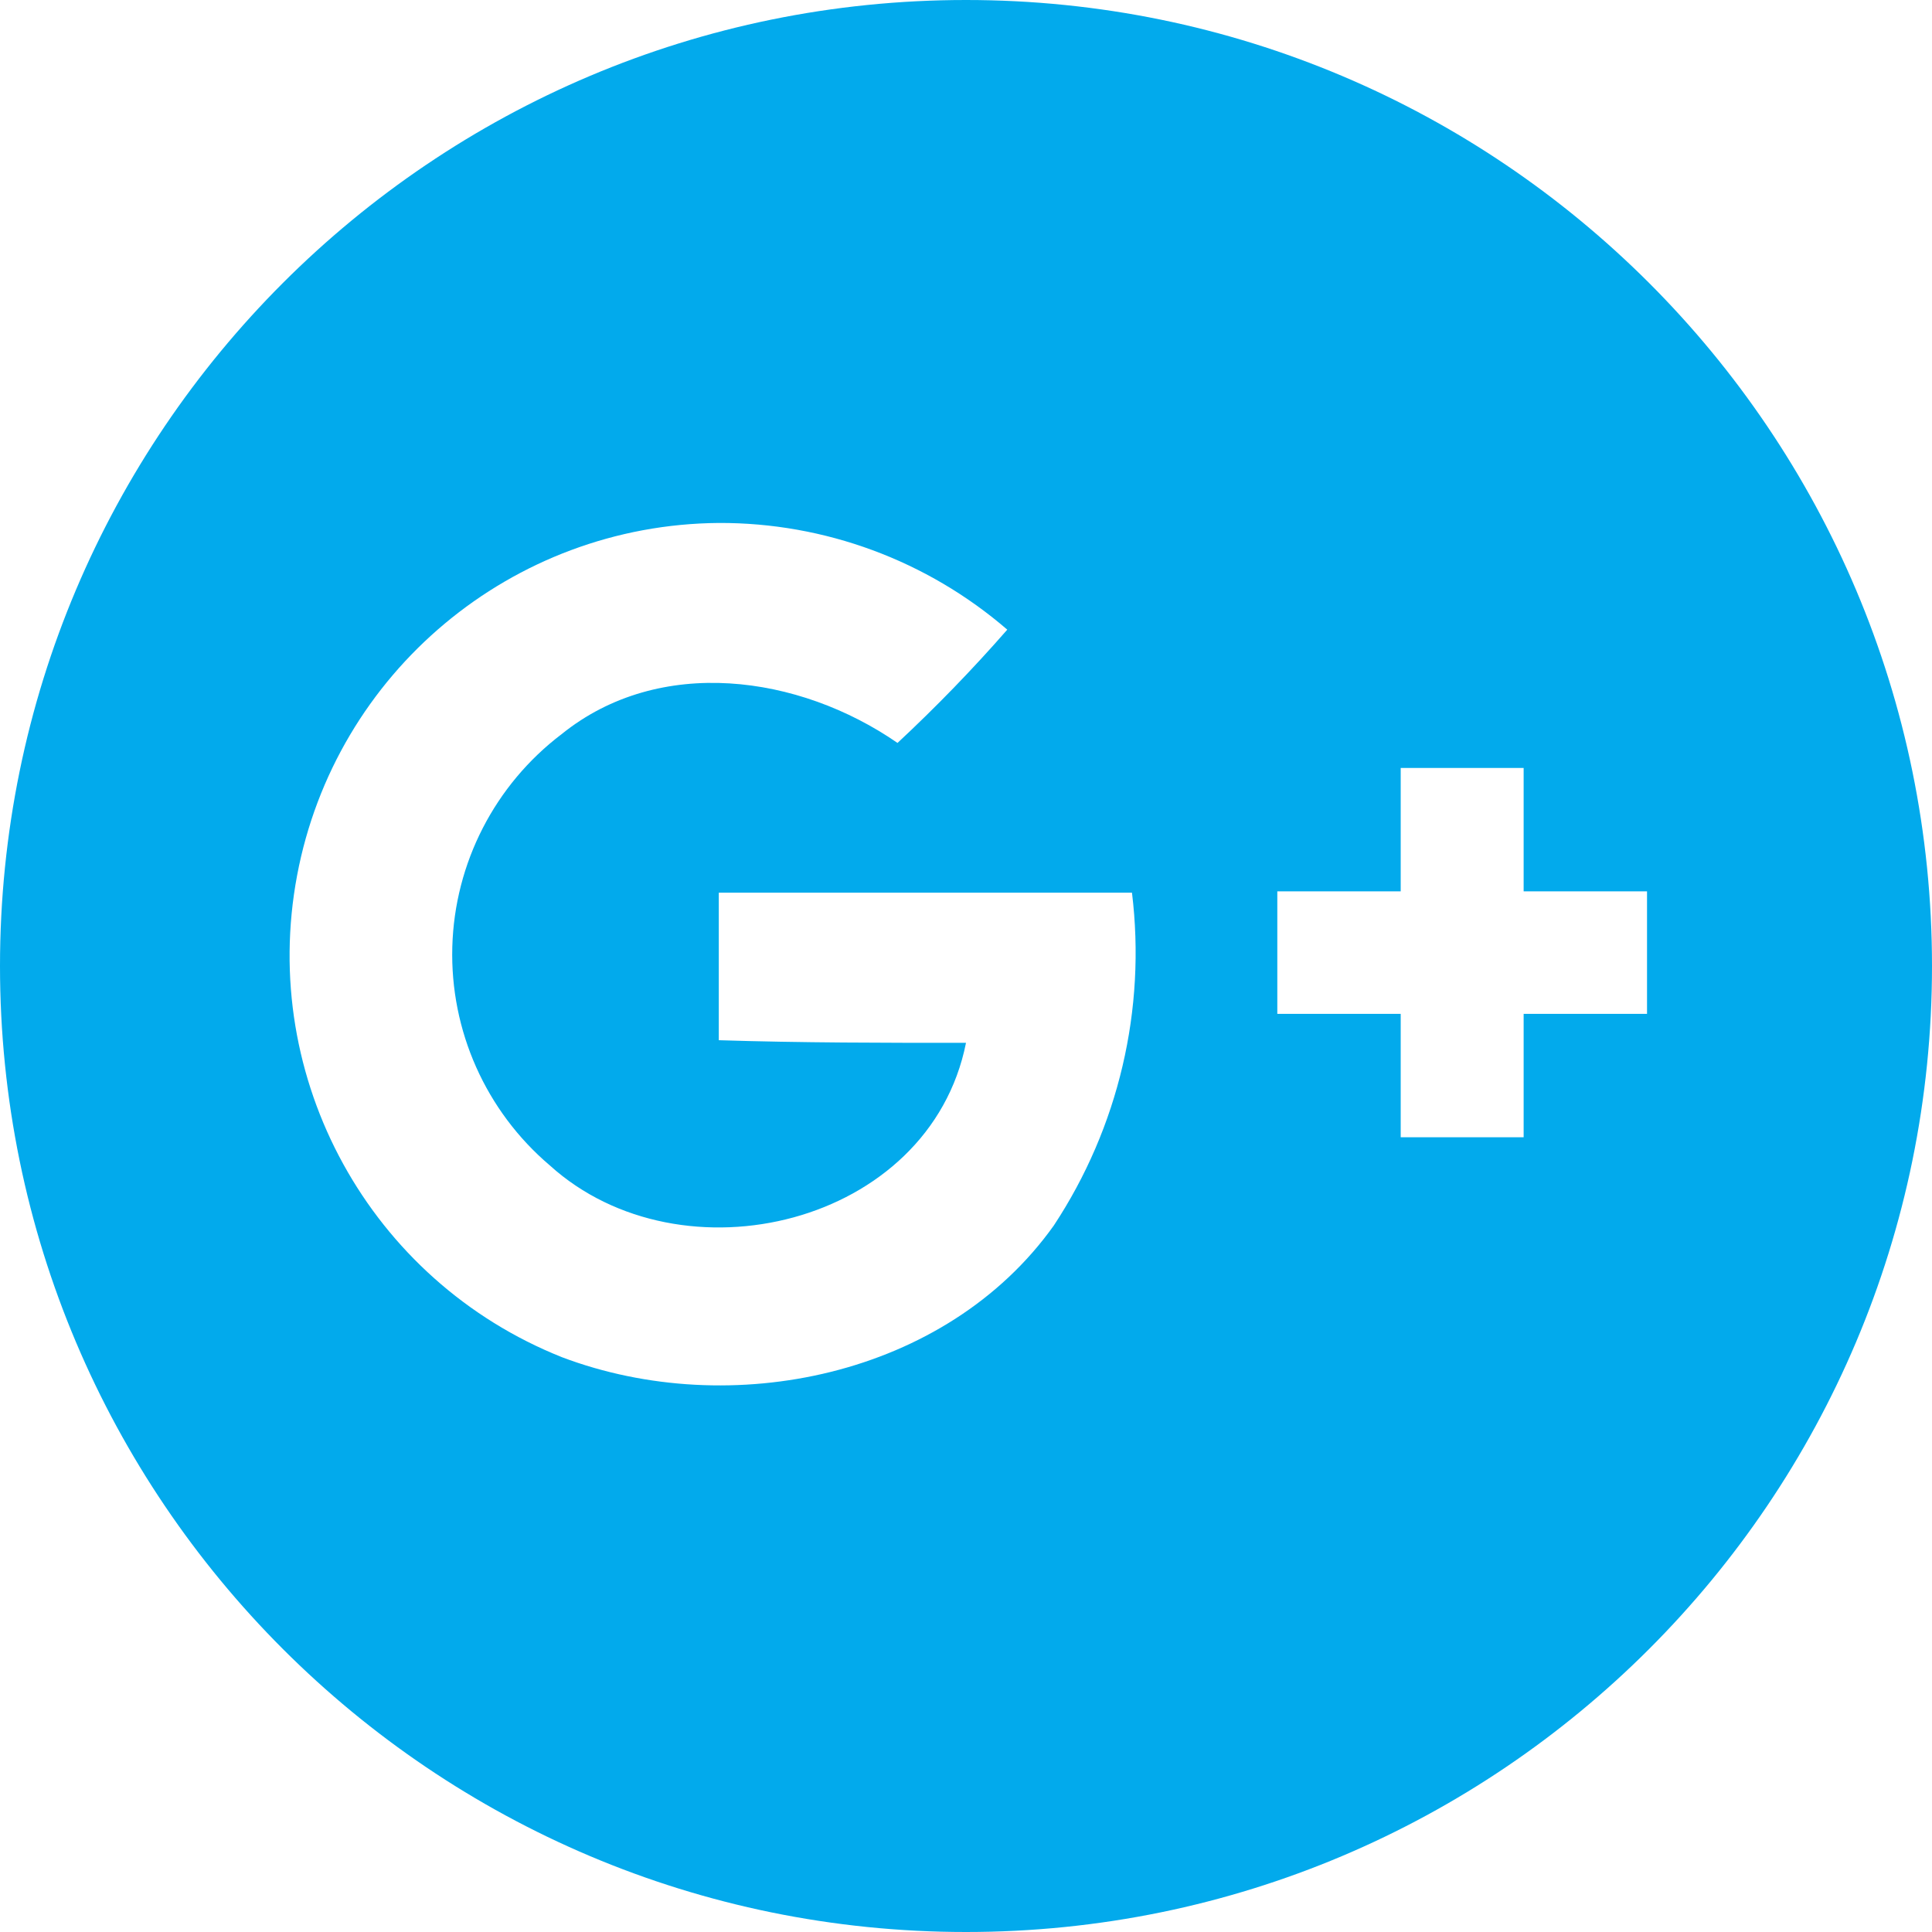
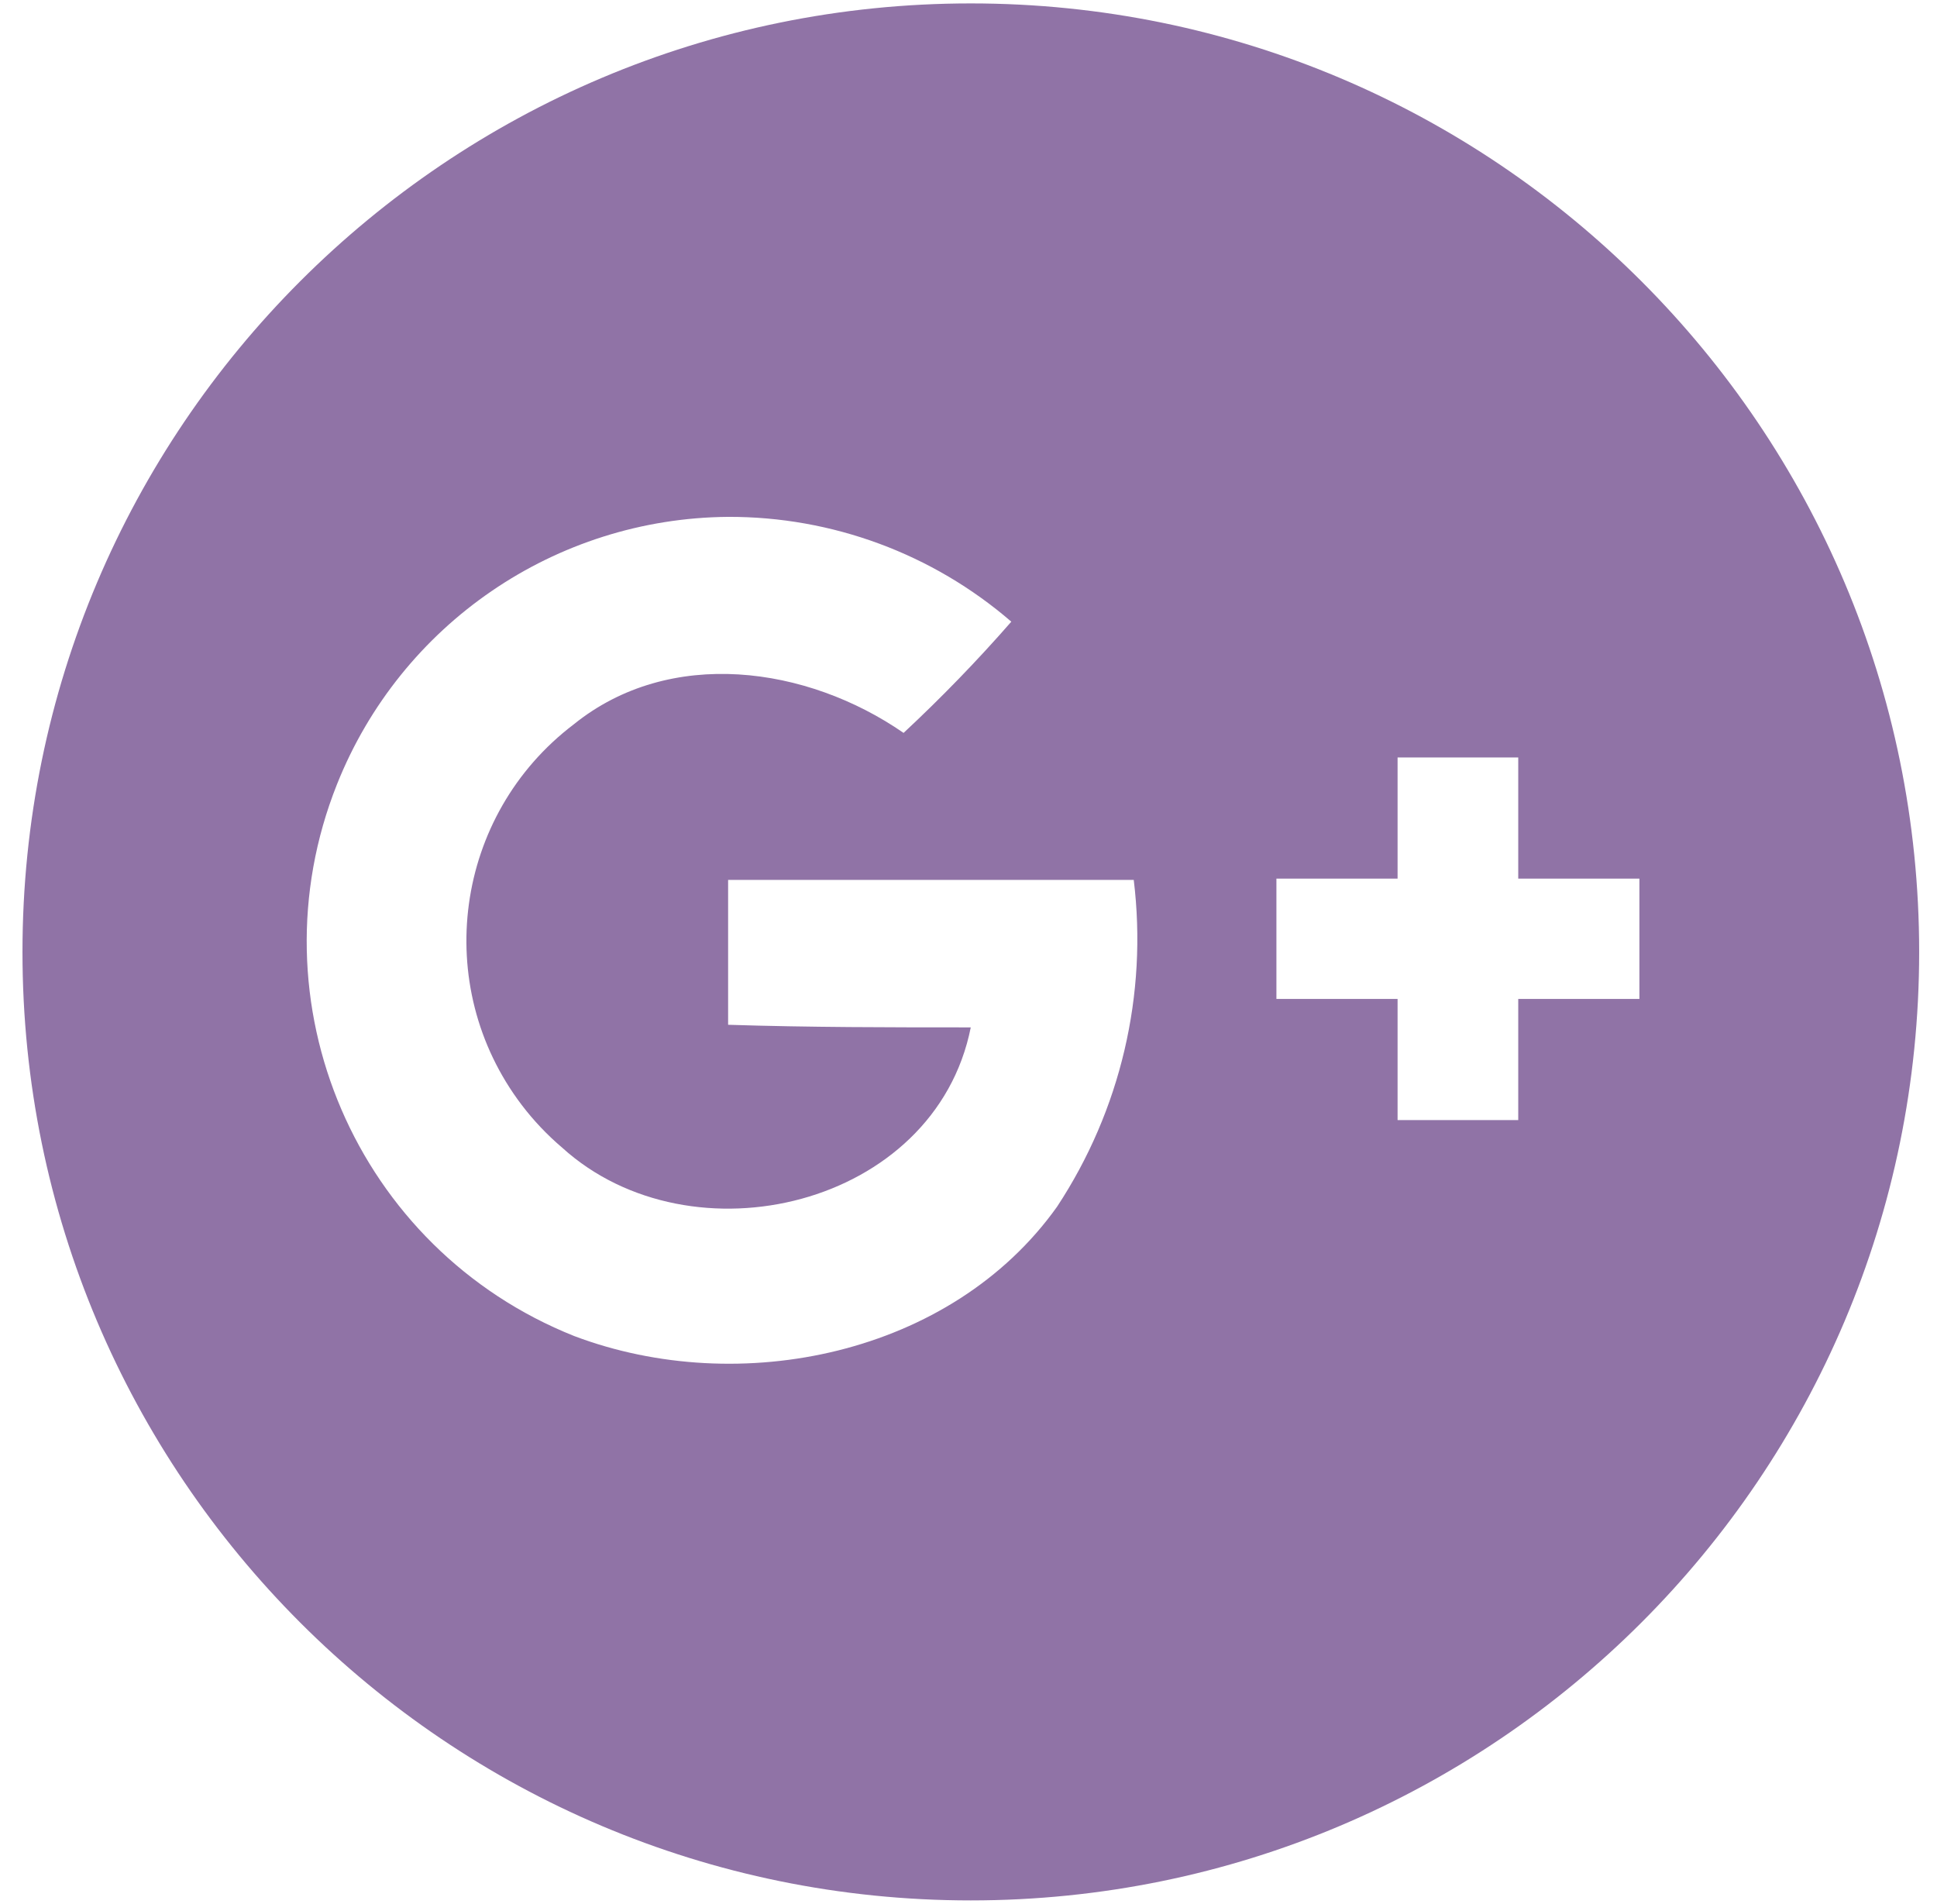
- <svg xmlns="http://www.w3.org/2000/svg" data-name="Layer 1" viewBox="0 0 44 44" width="44" height="44" fill="#02aaec">
-   <path d="M22 0a22 22 0 1 0 22 22A22 22 0 0 0 22 0zm2 27.91c-2.45 3.44-7.36 4.45-11.2 3a9.85 9.85 0 0 1 3.57-19 10 10 0 0 1 6.57 2.43 35.05 35.05 0 0 1-2.5 2.58c-2.24-1.55-5.42-2-7.65-.2a6.3 6.3 0 0 0-.27 9.82c3 2.72 8.65 1.37 9.48-2.79-1.87 0-3.75 0-5.63-.06v-3.36h9.41A11.28 11.28 0 0 1 24 27.91zm13.51-4.82H34.7v2.81h-2.8v-2.81h-2.81V20.3h2.81v-2.81h2.8v2.81h2.81v2.8z" />
+ <svg xmlns="http://www.w3.org/2000/svg" width="58px" height="57px" viewBox="0 0 58 57" version="1.1">
+   <defs />
+   <g id="Global" stroke="none" stroke-width="1" fill="none" fill-rule="evenodd">
+     <g id="Icons" transform="translate(-768, -480)" fill="#9073A6">
+       <g id="Column-3-Copy" transform="translate(763, 49)">
+         <g id="Social-Media" transform="translate(1, 200.895)">
+           <path d="M53.089,260.011 L49.461,260.011 L49.461,263.638 L45.848,263.638 L45.848,260.011 L42.22,260.011 L42.22,256.409 L45.848,256.409 L45.848,252.782 L49.461,252.782 L49.461,256.409 L53.089,256.409 L53.089,260.024 L53.089,260.011 Z M35.651,266.233 C32.488,270.672 26.152,271.977 21.194,270.104 C14.672,267.505 11.491,260.11 14.09,253.587 C16.003,248.785 20.633,245.62 25.802,245.579 C28.915,245.569 31.926,246.683 34.282,248.717 C33.265,249.881 32.188,250.992 31.056,252.047 C28.164,250.046 24.061,249.465 21.182,251.789 C17.605,254.503 16.905,259.605 19.62,263.183 C19.977,263.653 20.383,264.081 20.833,264.464 C24.705,267.975 31.998,266.233 33.068,260.863 C30.655,260.863 28.229,260.863 25.802,260.785 L25.802,256.448 L37.948,256.448 C38.367,259.879 37.554,263.346 35.651,266.233 Z M33.068,230.207 C17.386,230.207 4.673,242.921 4.673,258.604 C4.673,274.286 17.386,287 33.068,287 C48.752,287 61.466,274.286 61.466,258.604 C61.466,242.921 48.752,230.207 33.068,230.207 Z" id="Fill-4" />
+         </g>
+       </g>
+     </g>
+   </g>
</svg>
